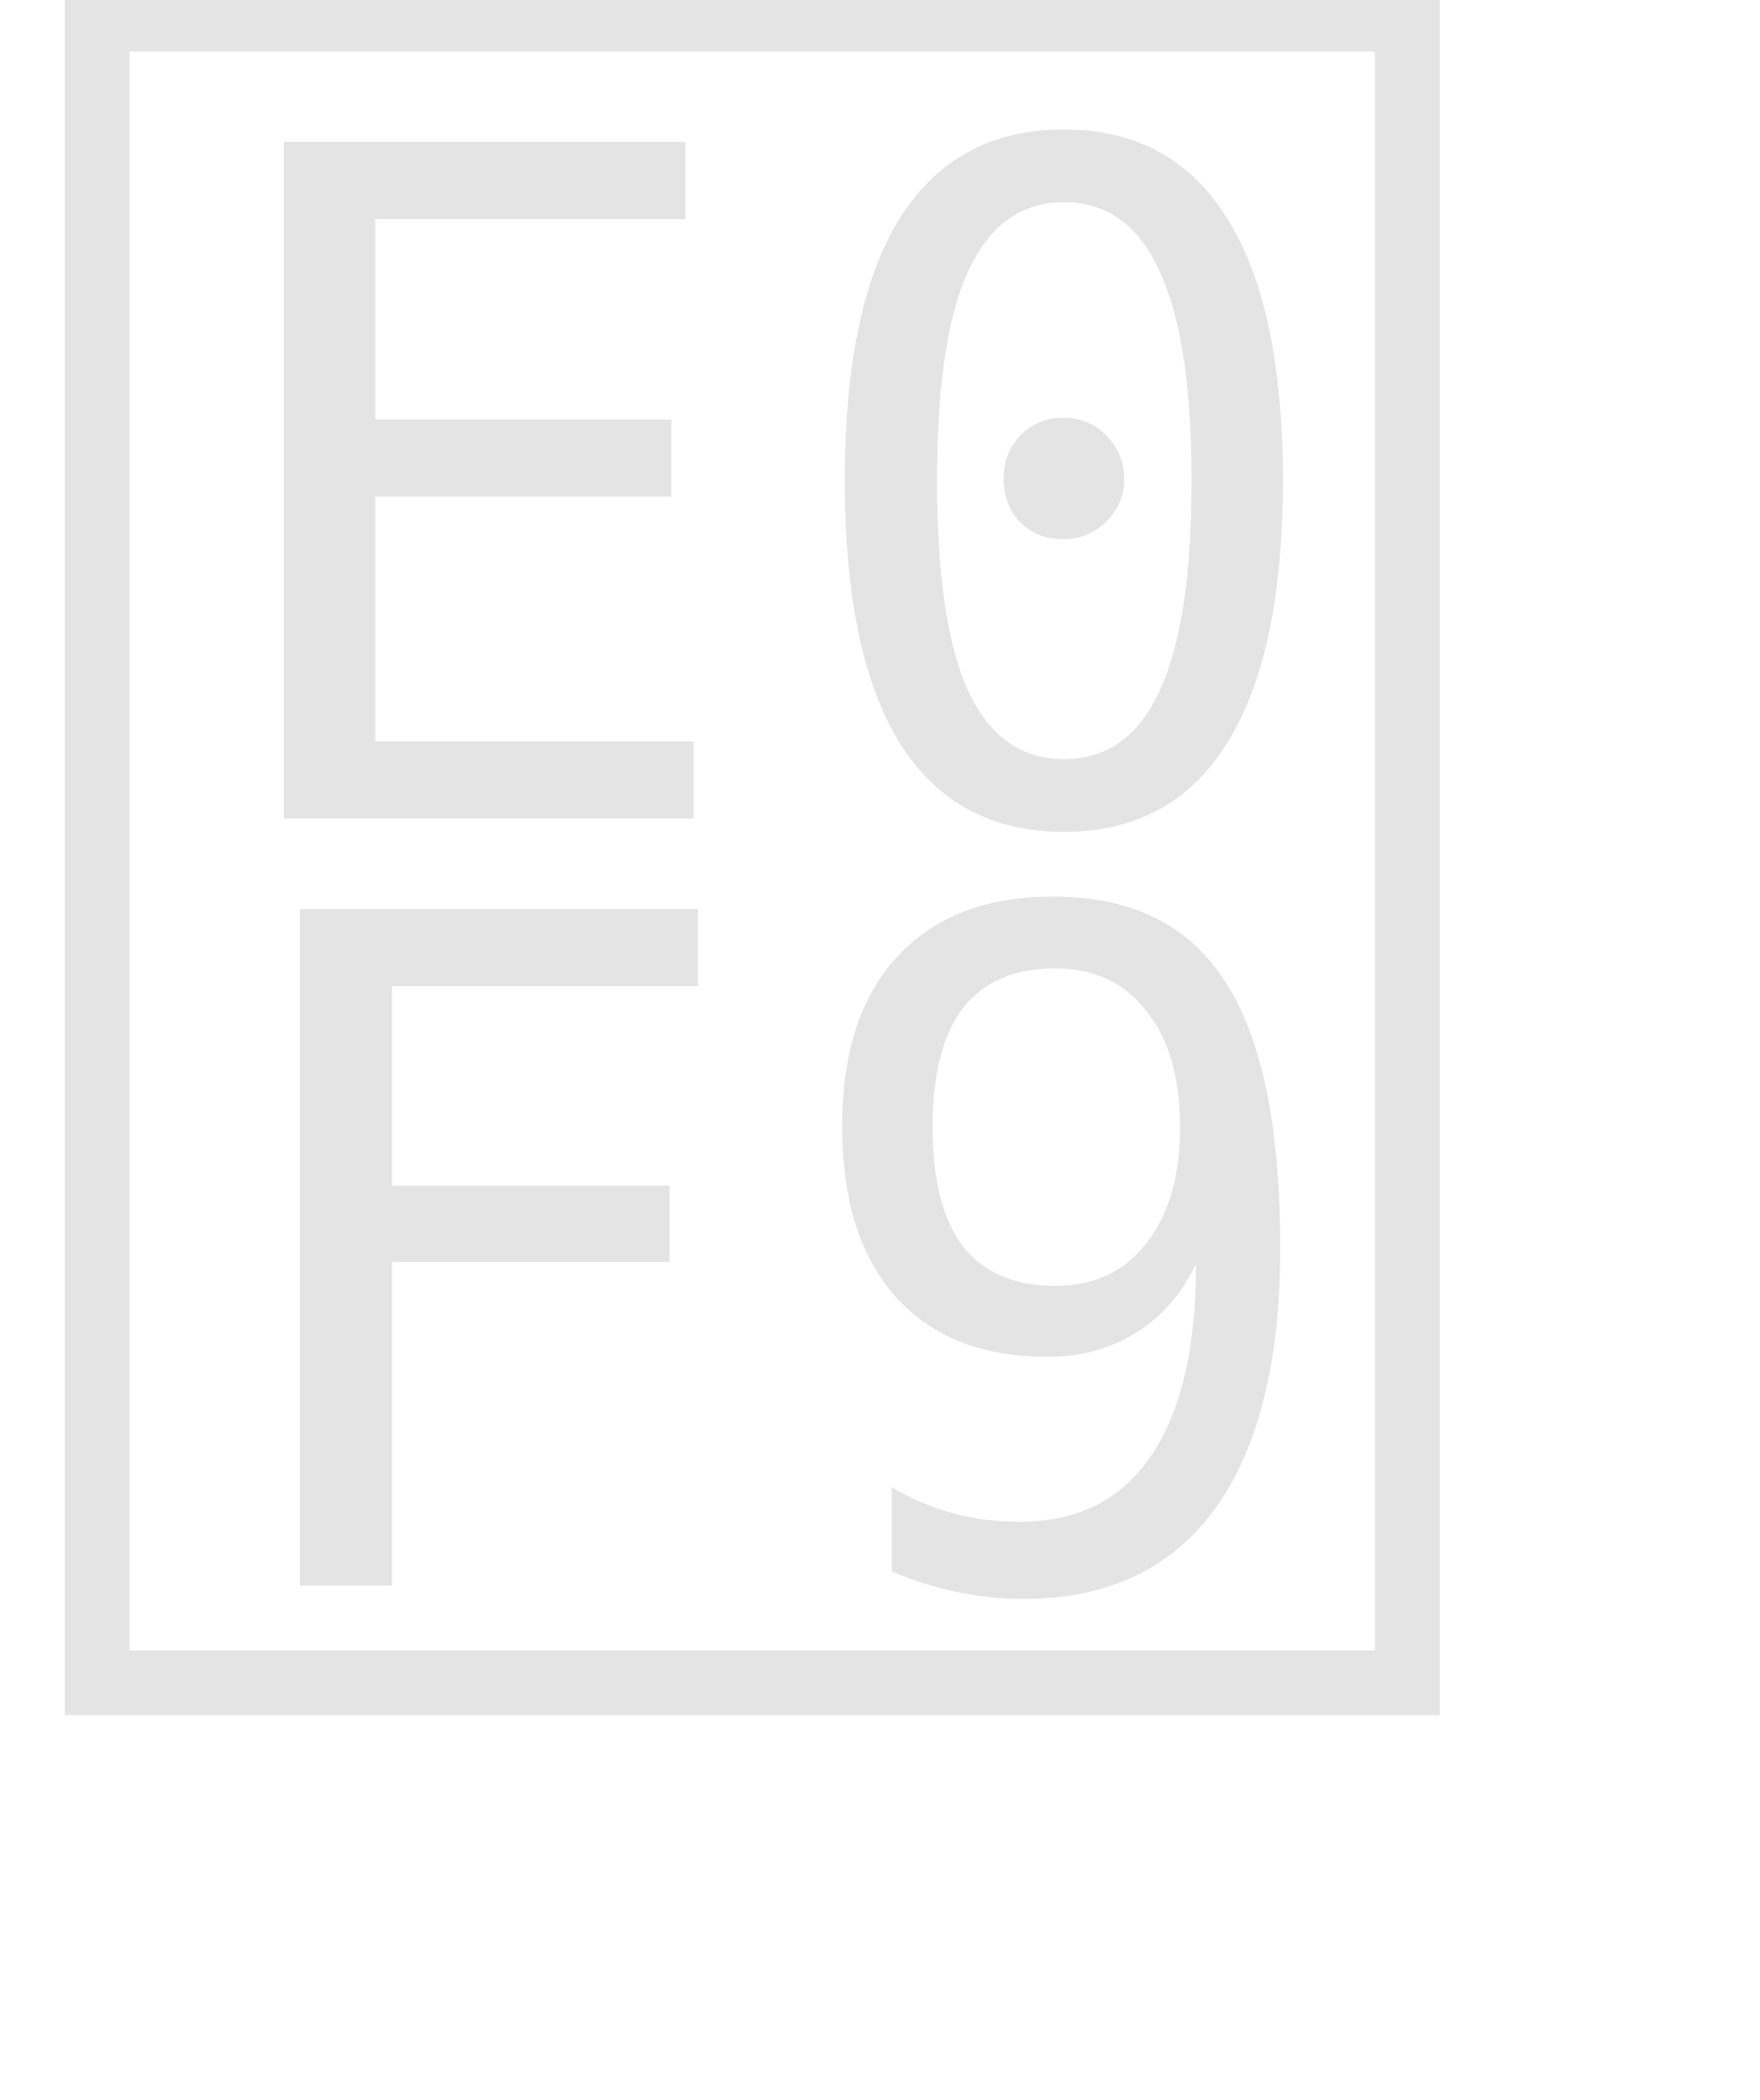
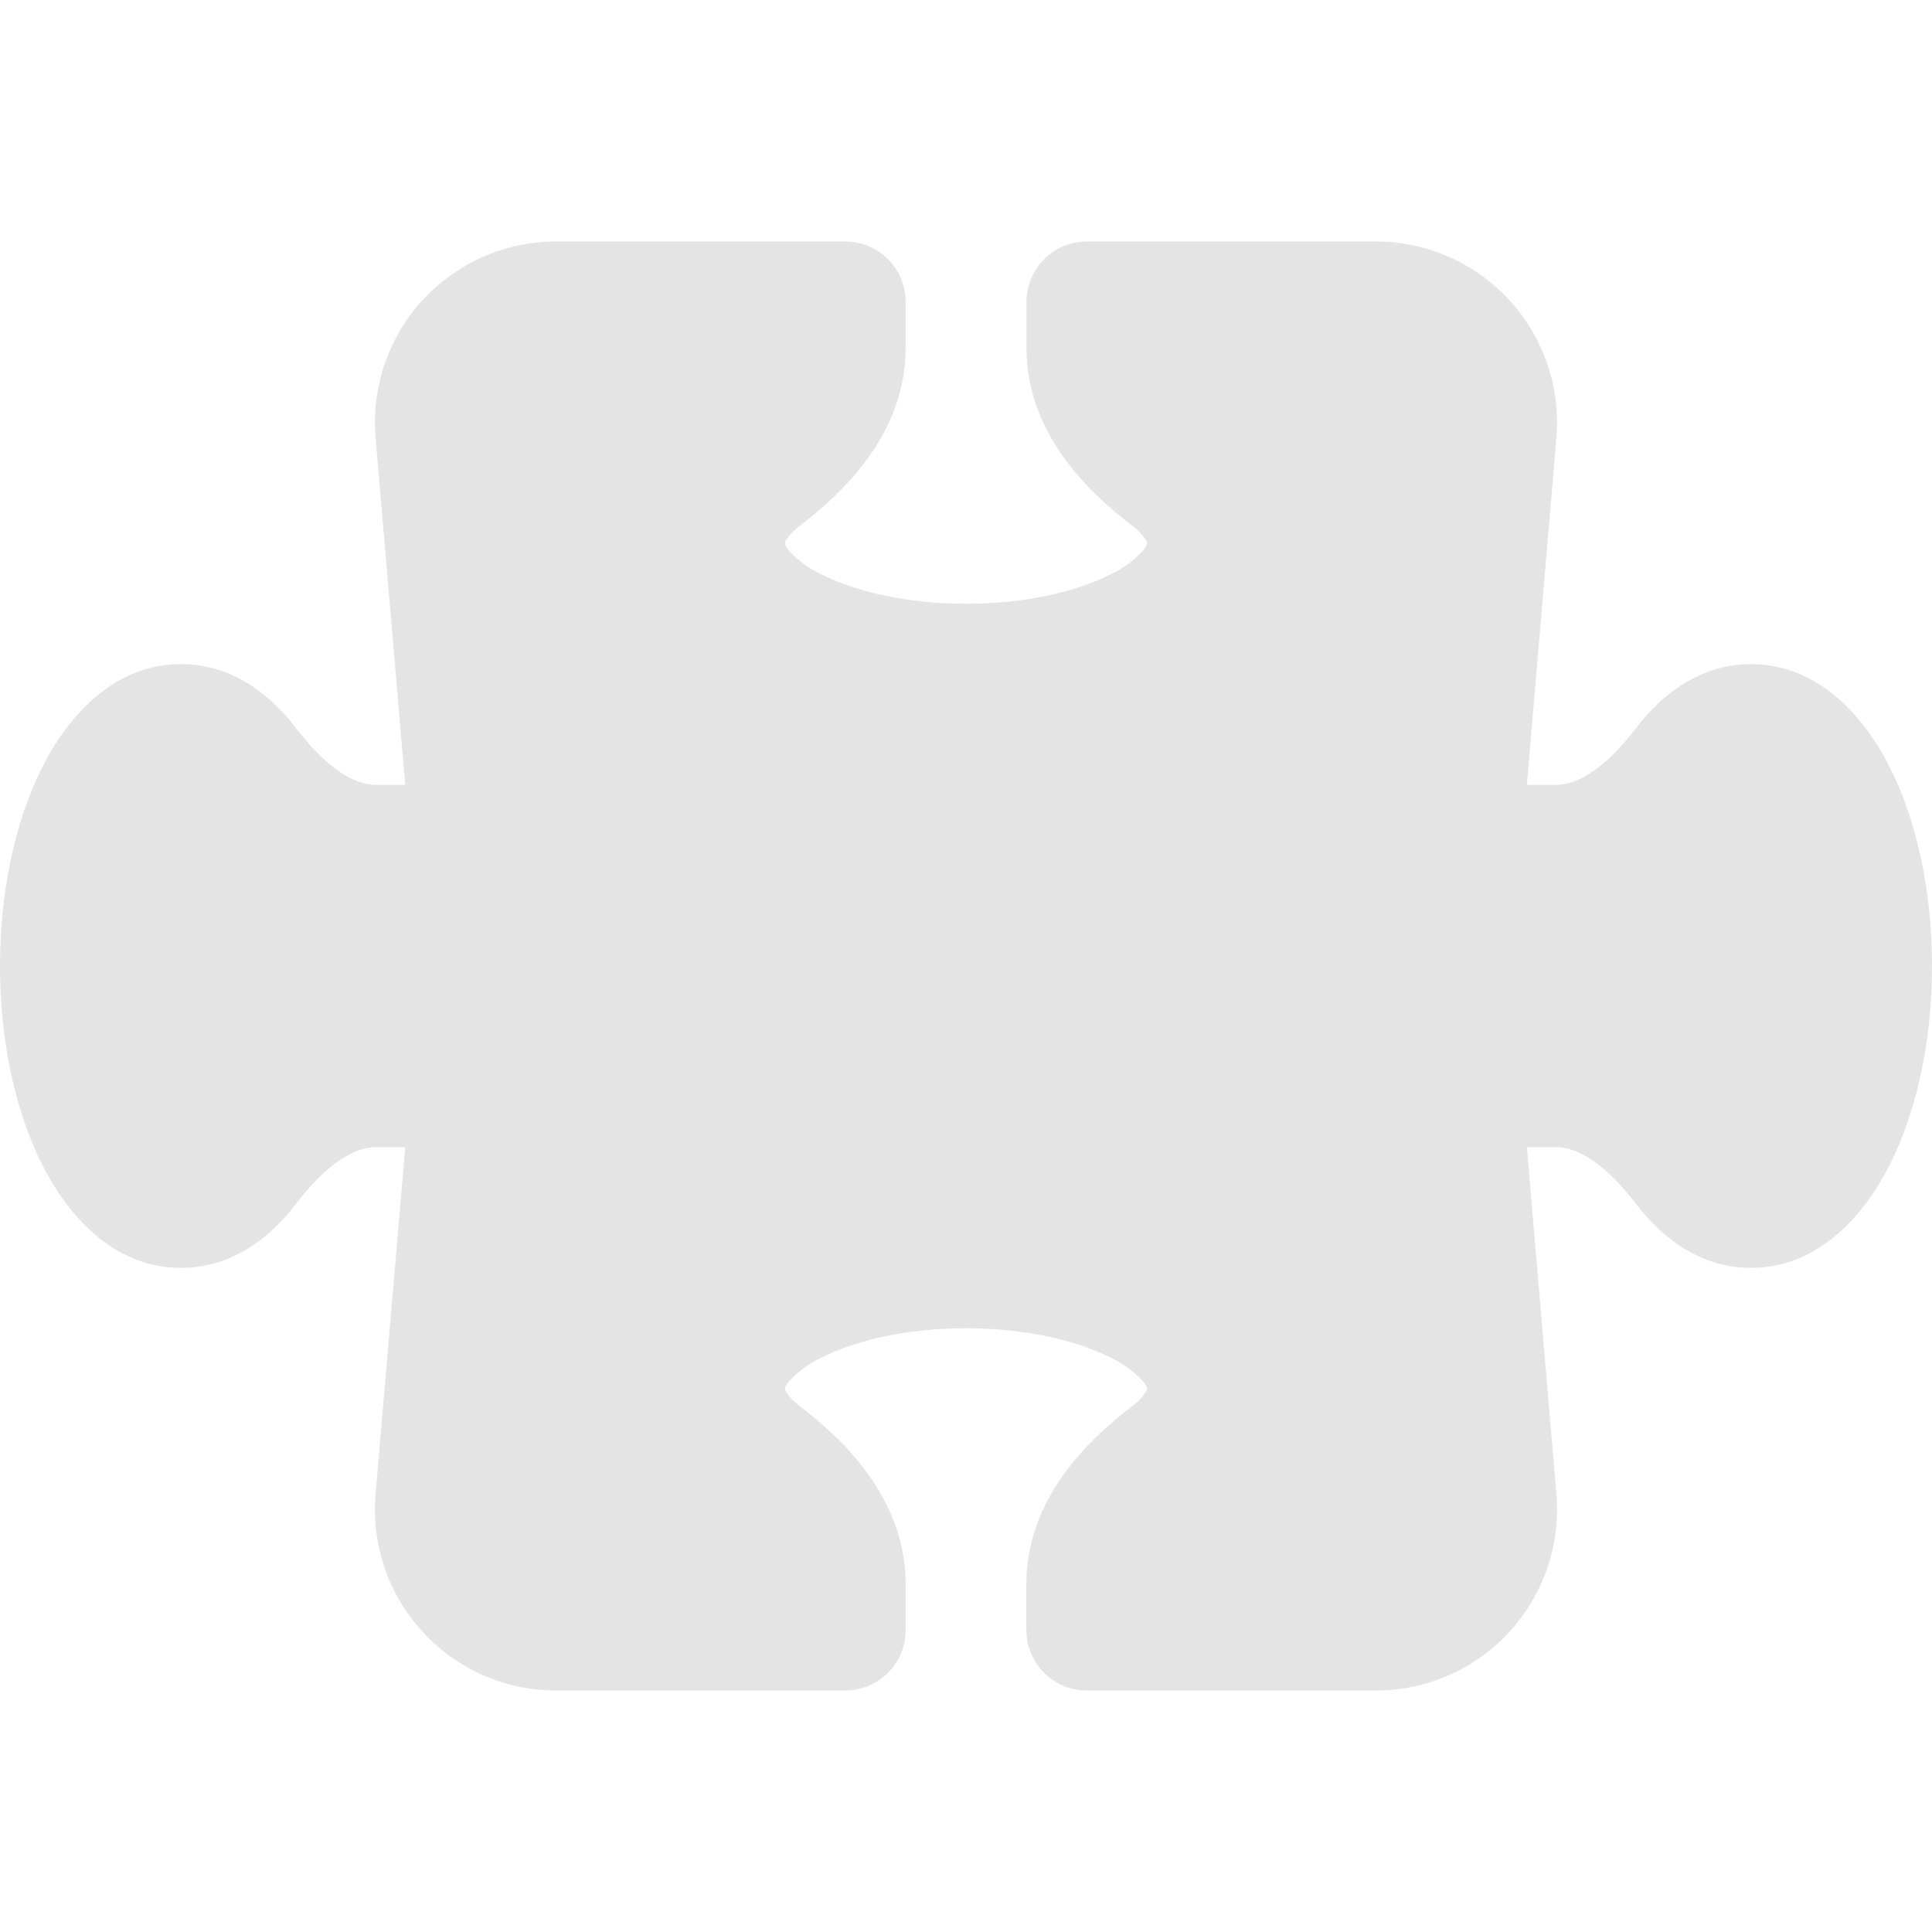
- <svg xmlns="http://www.w3.org/2000/svg" id="SVGDoc" width="31" height="37" version="1.1" viewBox="0 0 31 37">
-   <defs />
-   <g>
-     <g>
-       <g transform="matrix(1,0,0,1,0,0)">
-         <text dominant-baseline="text-before-edge" style="fill: #e4e4e4; fill-opacity: 1; font-size: 36px; font-family: 'ElegantIcons', 'ElegantIcons'; font-weight: normal; font-style: none; text-transform: uppercase">
-           <tspan style="font-kerning: normal"></tspan>
-         </text>
-       </g>
-     </g>
-   </g>
+ <svg xmlns="http://www.w3.org/2000/svg" width="1em" height="1em" viewBox="0 0 16 16" class="bi bi-puzzle-fill" fill="currentColor">
+   <path fill="#e4e4e4" fill-rule="evenodd" d="M3.112 3.645A1.5 1.5 0 0 1 4.605 2H7a.5.5 0 0 1 .5.5v.382c0 .696-.497 1.182-.872 1.469a.459.459 0 0 0-.115.118.113.113 0 0 0-.012.025L6.5 4.5v.003l.003.01c.004.01.014.028.036.053a.86.86 0 0 0 .27.194C7.09 4.9 7.51 5 8 5c.492 0 .912-.1 1.19-.24a.86.86 0 0 0 .271-.194.213.213 0 0 0 .036-.054l.003-.01v-.008a.112.112 0 0 0-.012-.025.459.459 0 0 0-.115-.118c-.375-.287-.872-.773-.872-1.469V2.5A.5.5 0 0 1 9 2h2.395a1.5 1.5 0 0 1 1.493 1.645L12.645 6.5h.237c.195 0 .42-.147.675-.48.21-.274.528-.52.943-.52.568 0 .947.447 1.154.862C15.877 6.807 16 7.387 16 8s-.123 1.193-.346 1.638c-.207.415-.586.862-1.154.862-.415 0-.733-.246-.943-.52-.255-.333-.48-.48-.675-.48h-.237l.243 2.855A1.5 1.5 0 0 1 11.395 14H9a.5.5 0 0 1-.5-.5v-.382c0-.696.497-1.182.872-1.469a.459.459 0 0 0 .115-.118.113.113 0 0 0 .012-.025L9.5 11.5v-.003l-.003-.01a.214.214 0 0 0-.036-.053.859.859 0 0 0-.27-.194C8.91 11.1 8.49 11 8 11c-.491 0-.912.1-1.19.24a.859.859 0 0 0-.271.194.214.214 0 0 0-.036.054l-.003.01v.002l.001.006a.113.113 0 0 0 .012.025c.016.027.05.068.115.118.375.287.872.773.872 1.469v.382a.5.5 0 0 1-.5.5H4.605a1.5 1.5 0 0 1-1.493-1.645L3.356 9.5h-.238c-.195 0-.42.147-.675.48-.21.274-.528.52-.943.52-.568 0-.947-.447-1.154-.862C.123 9.193 0 8.613 0 8s.123-1.193.346-1.638C.553 5.947.932 5.5 1.5 5.5c.415 0 .733.246.943.52.255.333.48.48.675.48h.238l-.244-2.855z" />
</svg>
